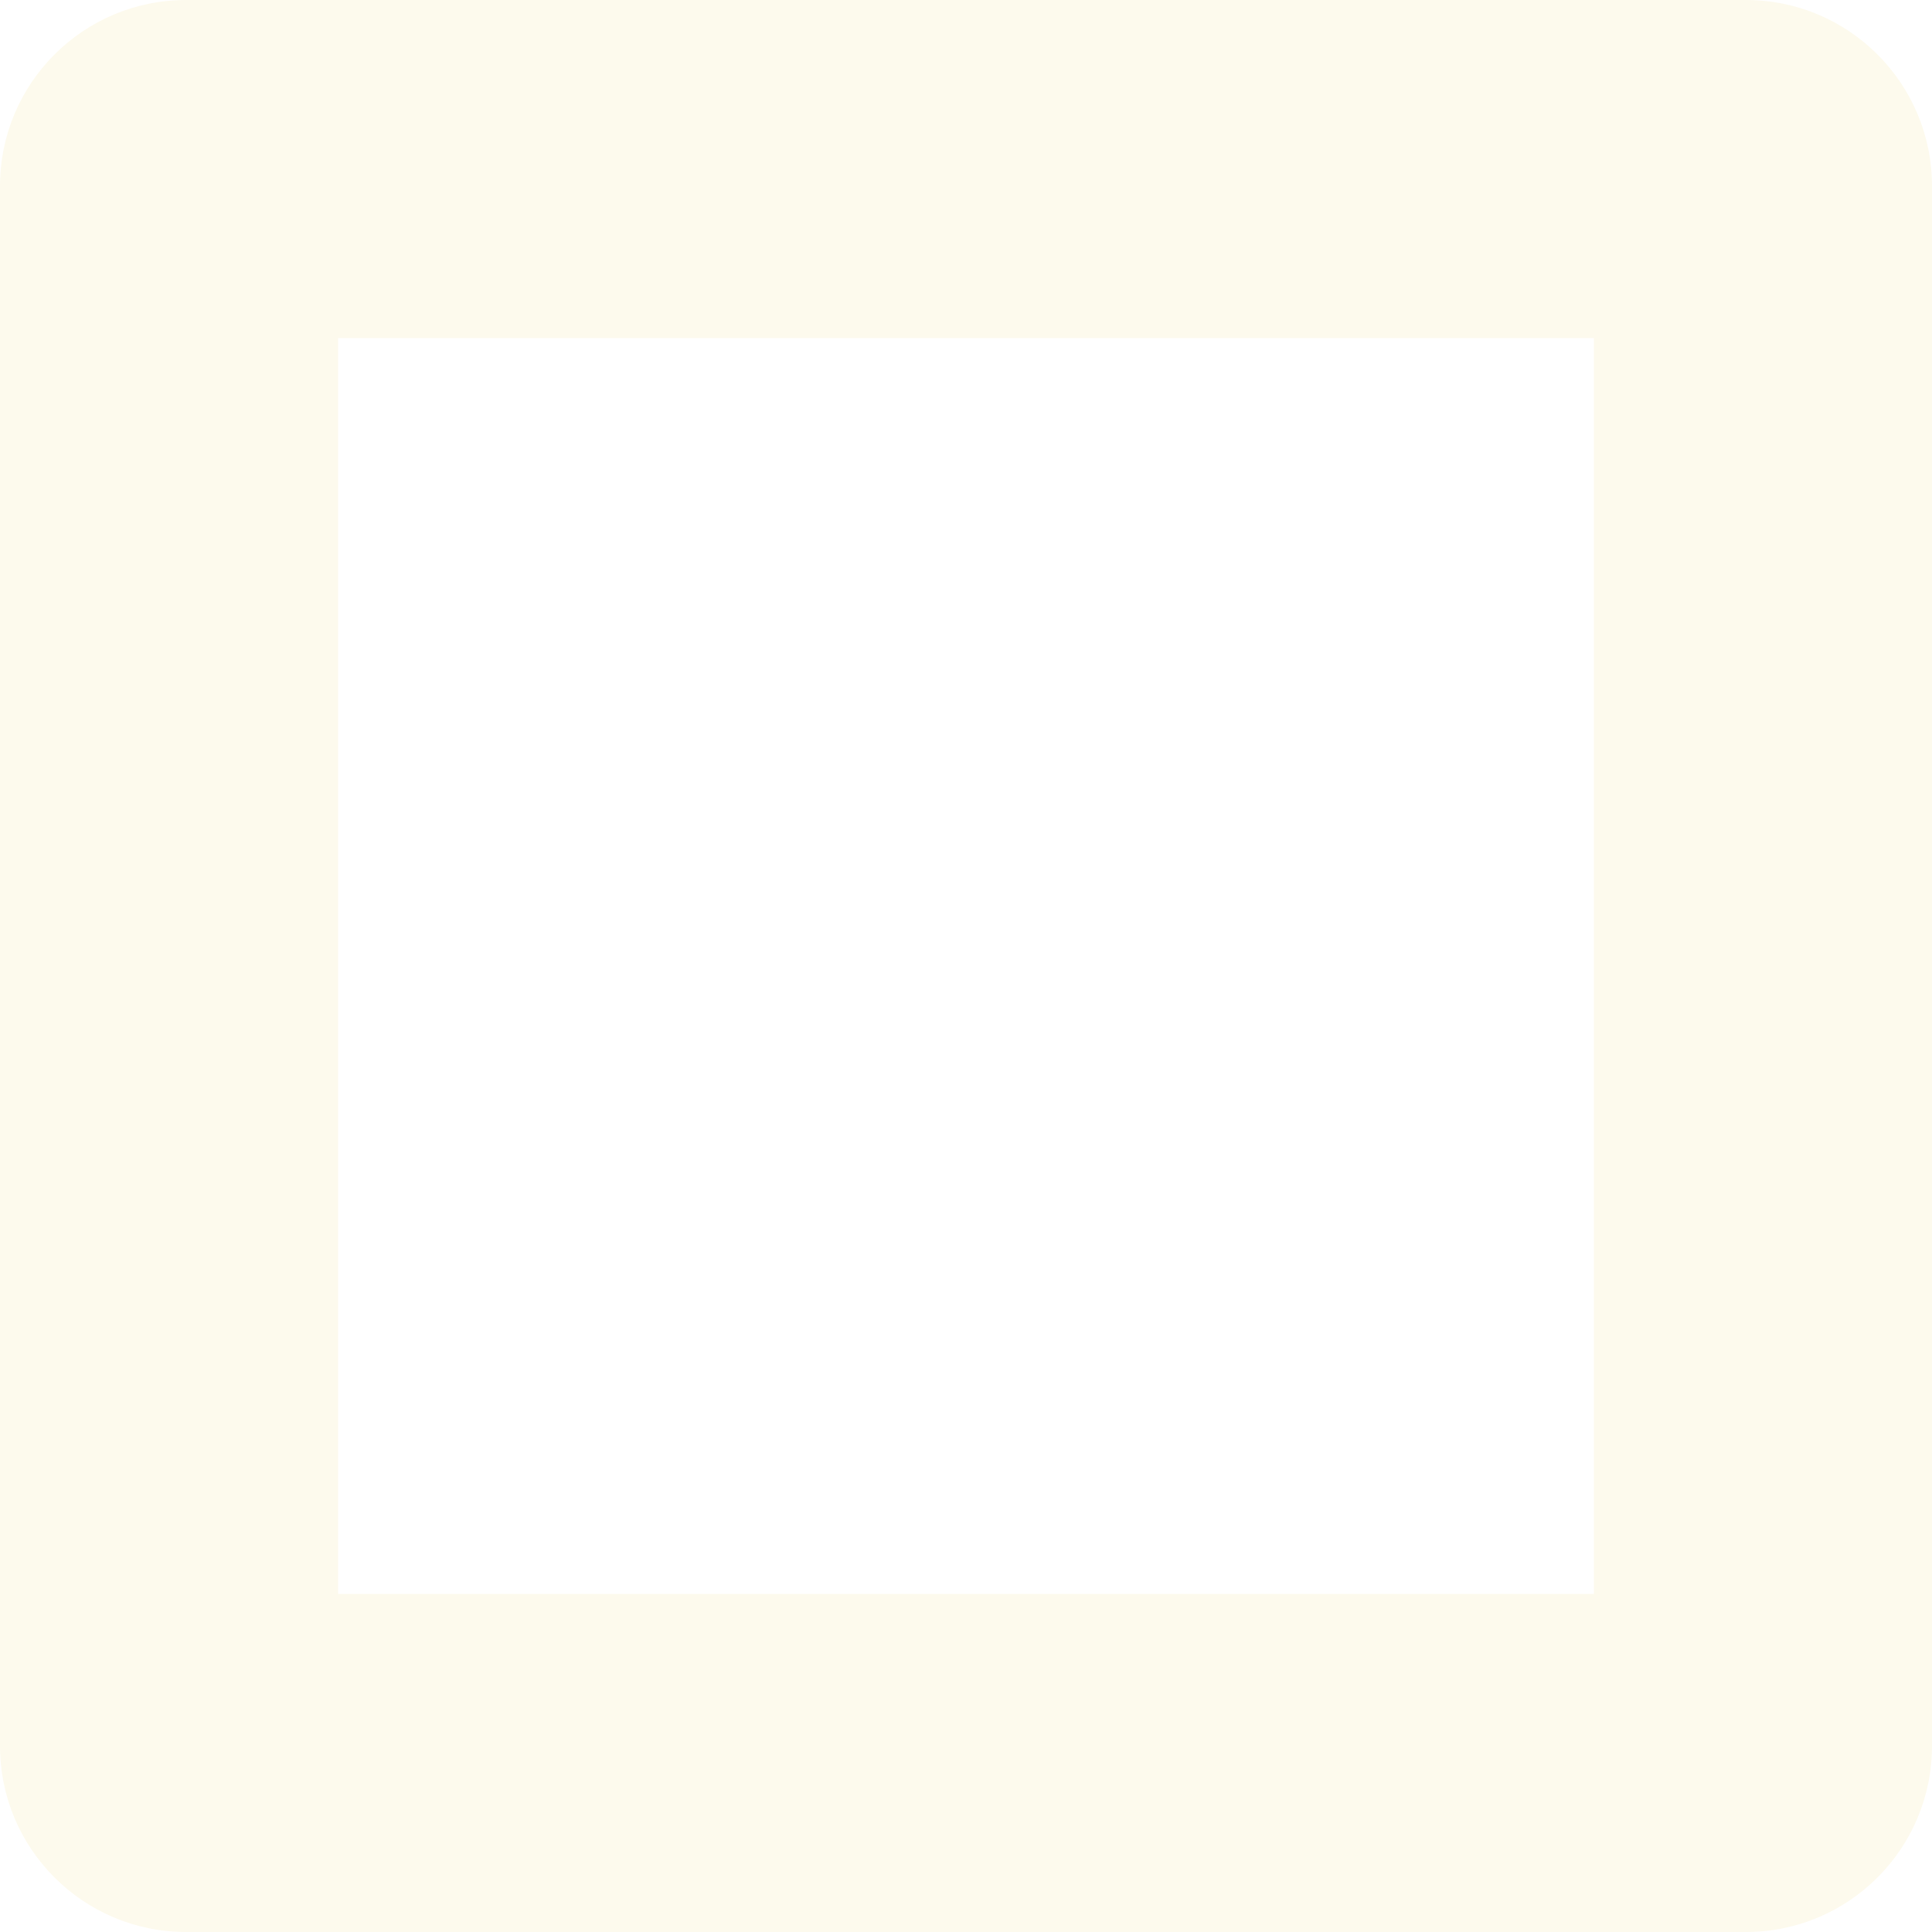
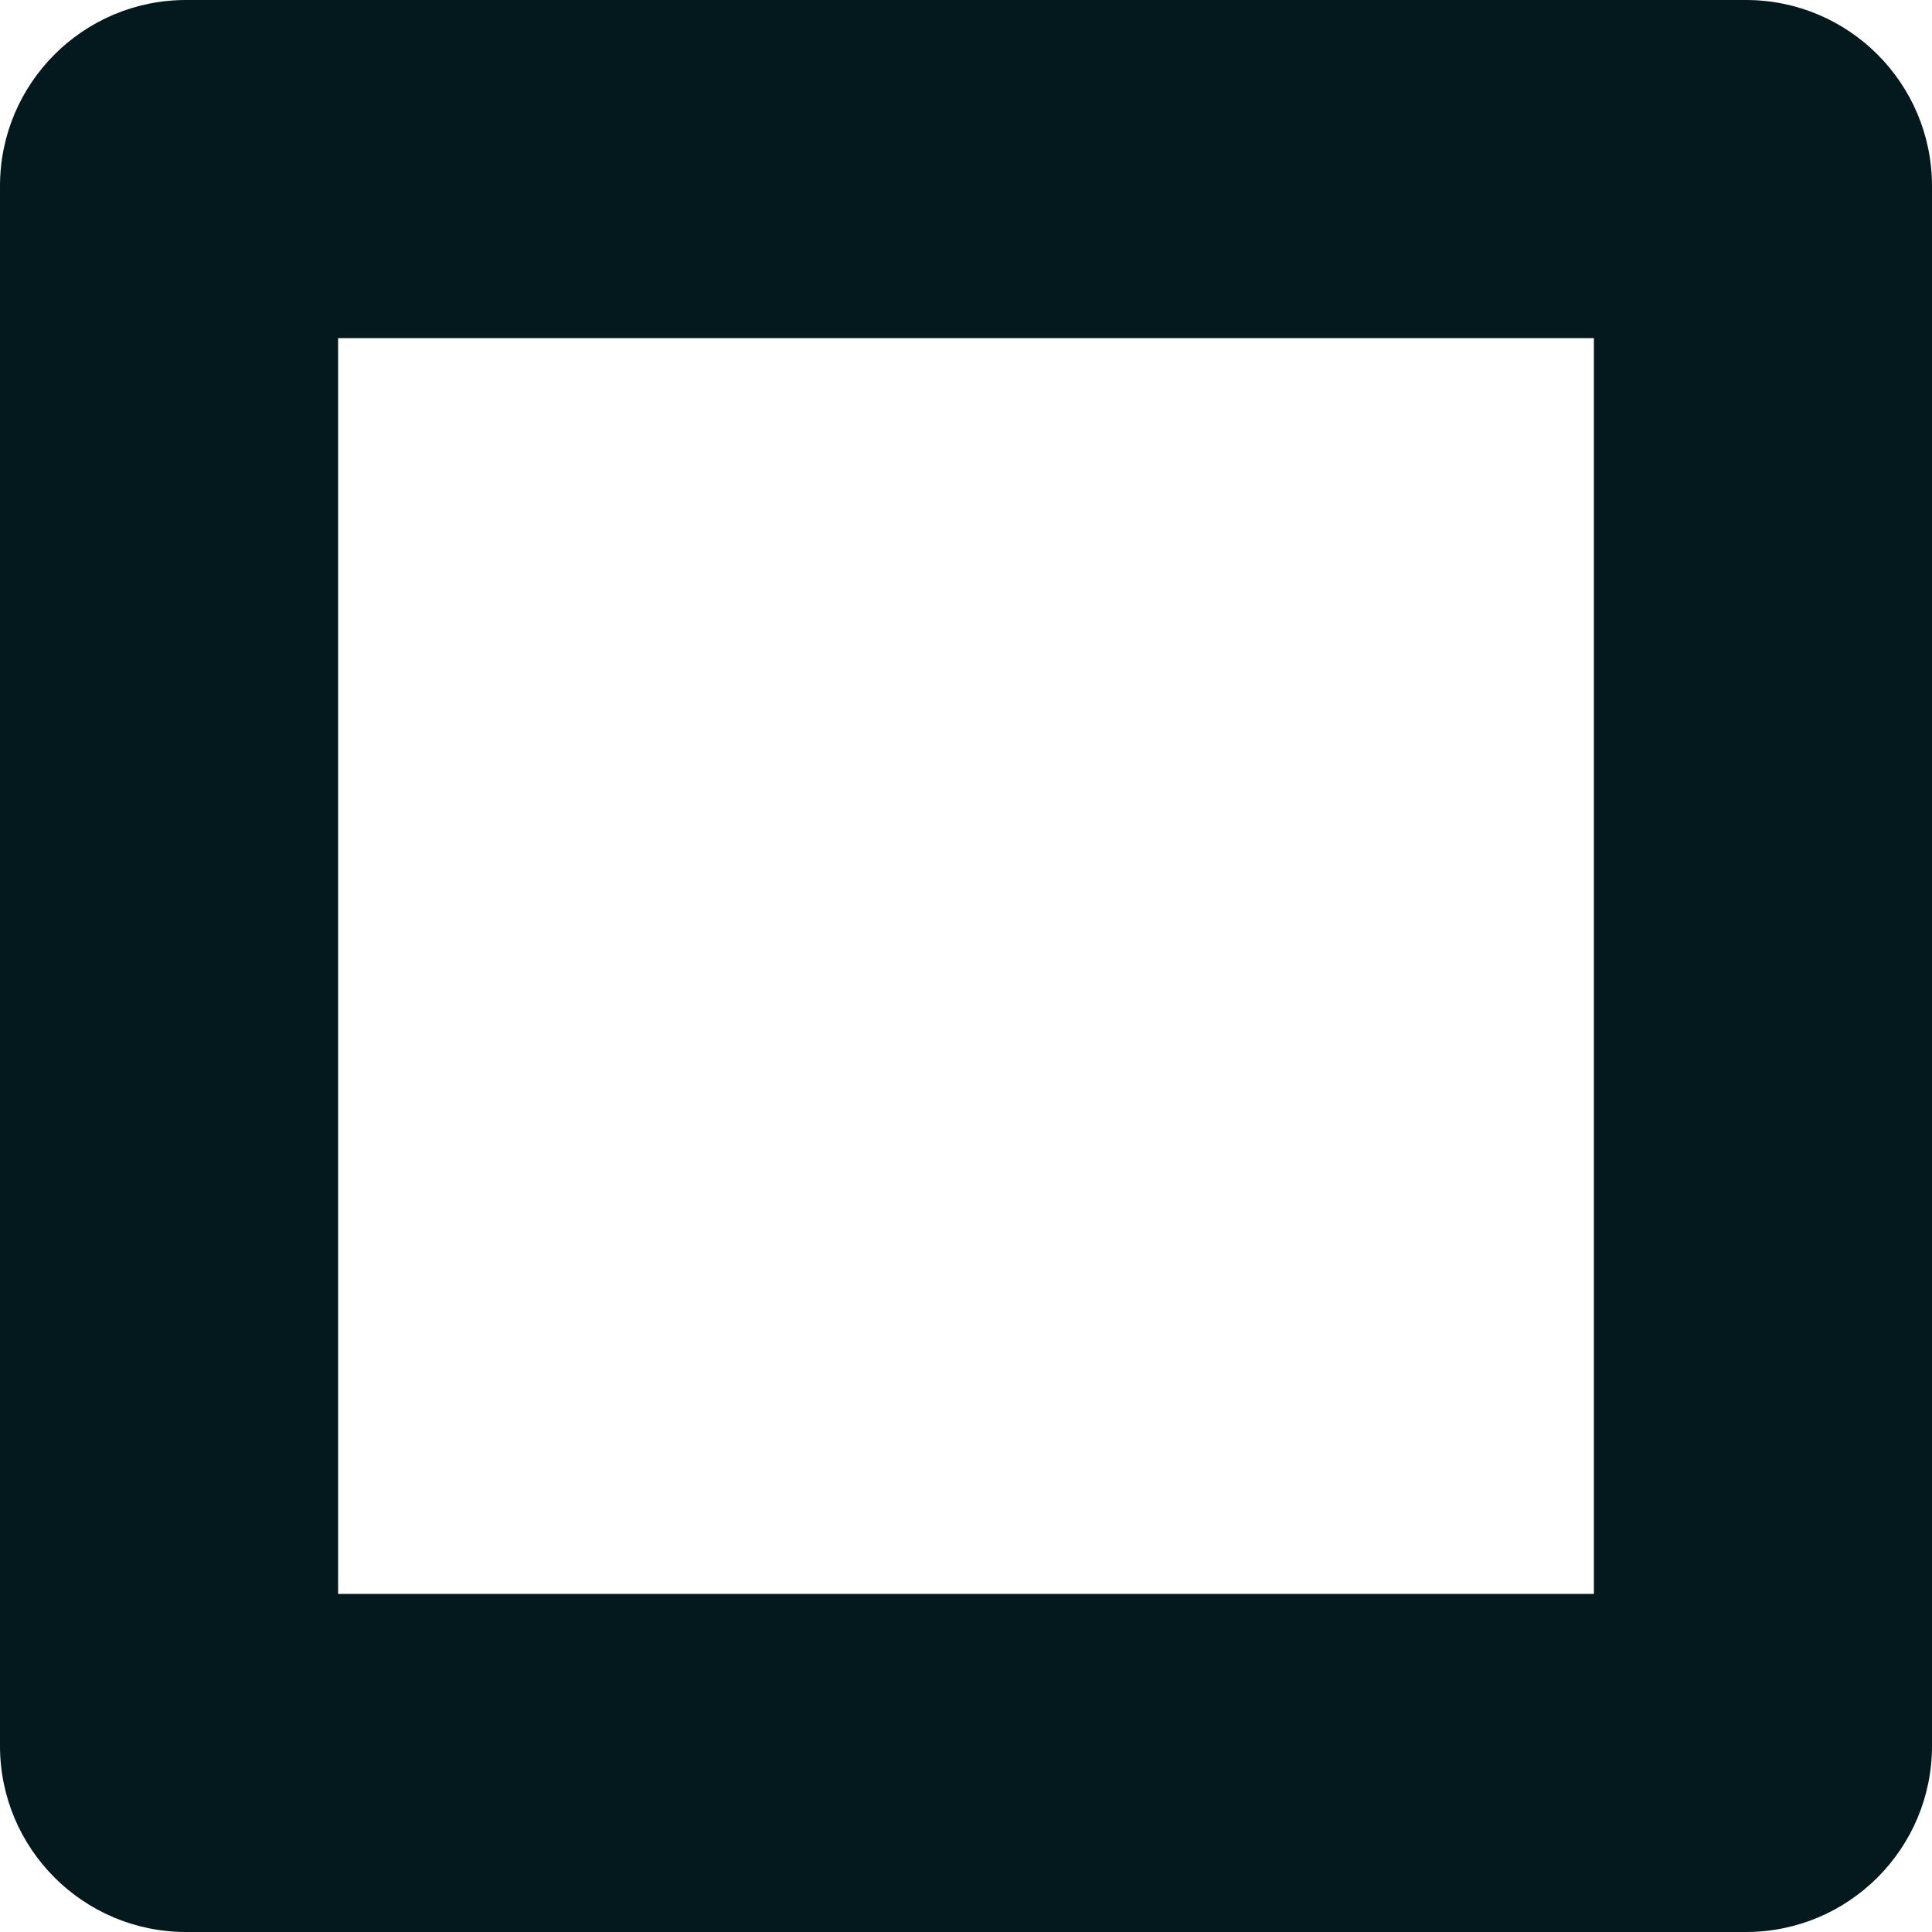
<svg xmlns="http://www.w3.org/2000/svg" version="1.1" x="0px" y="0px" viewBox="0 0 4000 4000" style="enable-background:new 0 0 4000 4000;" xml:space="preserve">
  <style type="text/css">
	.st0{display:none;}
	.st1{display:inline;fill:#E7ECED;}
- 	.st2{display:inline;fill:#fdfaed;}
- 	.st3{display:inline;fill:#a19f97;}
- 	.st4{display:inline;fill:#1e1f1e;}
+ 	.st2{display:inline;fill:#03191e;}
+ 	.st3{display:inline;fill:#32908f;}
+ 	.st4{display:inline;fill:#dfe0e2;}
	.st5{display:inline;fill:#366DB6;}
	.st6{display:inline;fill:#F6F6F6;}
	.st7{display:inline;}
- 	.st8{fill:#fdfaed;}
+ 	.st8{fill:#03191e;}
</style>
  <g id="Main" class="st0">
    <path class="st1" d="M1772.9,2255.66l-158.15,158.14l158.15,158.14c26.96,26.97,26.96,70.55,0,97.51   c-13.46,13.45-31.11,20.2-48.76,20.2c-17.66,0-35.32-6.75-48.76-20.2l-206.9-206.9c-26.97-26.96-26.97-70.55,0-97.51l206.9-206.9   c26.9-26.97,70.62-26.97,97.52,0C1799.86,2185.11,1799.86,2228.69,1772.9,2255.66z" />
    <path class="st1" d="M2135.23,2156.84l-137.93,482.75c-8.62,30.34-36.2,50.06-66.27,50.06c-6.28,0-12.62-0.89-18.97-2.61   c-36.62-10.49-57.86-48.69-47.38-85.24l137.93-482.76c10.48-36.62,48.61-57.59,85.24-47.45   C2124.46,2082.08,2145.71,2120.28,2135.23,2156.84z" />
    <path class="st1" d="M2531.51,2462.55l-206.9,206.9c-13.44,13.45-31.1,20.2-48.75,20.2c-17.66,0-35.32-6.75-48.76-20.2   c-26.97-26.97-26.97-70.55,0-97.51l158.14-158.14l-158.14-158.14c-26.97-26.97-26.97-70.56,0-97.52c26.9-26.97,70.61-26.97,97.51,0   l206.9,206.9C2558.48,2392.01,2558.48,2435.59,2531.51,2462.55z" />
    <path class="st1" d="M3152.2,2206.89c-70.9,0-135.45-45.17-155.45-113.17c-20.9-70.97-49.1-112.62-83.86-176.42   c-34-62.41-20.76-140.14,29.52-190.41l111.93-111.93l-255.59-255.58l-111.93,111.93c-50.27,50.27-128,63.51-190.41,29.51   c-63.8-34.76-105.45-62.97-176.41-83.86c-67.93-19.93-113.11-84.48-113.11-155.38v-158.14H1793.1v158.14   c0,70.9-45.17,135.44-113.17,155.44c-70.97,20.9-112.62,49.11-176.42,83.86c-62.41,34-140.14,20.76-190.41-29.51l-111.93-111.93   l-255.59,255.58l111.93,111.93c50.28,50.28,63.52,128,29.52,190.42c-34.76,63.79-62.97,105.44-83.86,176.41   c-19.93,67.93-84.48,113.1-155.38,113.1H689.65v413.8H847.8c70.89,0,135.44,45.17,155.44,113.17   c20.9,70.97,49.1,112.62,83.86,176.41c34,62.42,20.76,140.14-29.52,190.42l-111.93,111.93l255.59,255.58l111.93-111.93   c50.27-50.27,128-63.51,190.41-29.51c63.8,34.76,105.45,62.97,176.42,83.86c67.93,19.93,113.1,84.48,113.1,155.38v158.14h413.79   v-158.14c0-70.9,45.18-135.45,113.18-155.45c70.96-20.89,112.61-49.1,176.41-83.86c62.41-34,140.14-20.75,190.41,29.52   l111.93,111.93l255.59-255.59l-111.93-111.92c-50.27-50.28-63.52-128-29.52-190.42c34.76-63.8,62.97-105.44,83.86-176.41   c19.93-67.93,84.49-113.1,155.38-113.1h158.14v-413.8H3152.2z M2000,3172.41c-418.98,0-758.62-339.64-758.62-758.61   c0-418.98,339.64-758.62,758.62-758.62c418.97,0,758.61,339.64,758.61,758.62C2758.61,2832.77,2418.97,3172.41,2000,3172.41z" />
    <path class="st2" d="M3999.99,653.61v173.98H0v2931.02C0,3891.93,108.07,4000,241.38,4000h3517.23   c133.31,0,241.38-108.07,241.39-241.39V655.17C4000,654.65,4000,654.13,3999.99,653.61z M3310.34,2620.69H3152.2   c-70.89,0-135.45,45.17-155.38,113.1c-20.89,70.97-49.1,112.61-83.86,176.41c-34,62.42-20.75,140.14,29.52,190.42l111.93,111.92   l-255.59,255.59l-111.93-111.93c-50.27-50.27-128-63.52-190.41-29.52c-63.8,34.76-105.45,62.97-176.41,83.86   c-68,20-113.18,84.55-113.18,155.45v158.14H1793.1v-158.14c0-70.9-45.17-135.45-113.1-155.38   c-70.97-20.89-112.62-49.1-176.42-83.86c-62.41-34-140.14-20.76-190.41,29.51l-111.93,111.93l-255.59-255.58l111.93-111.93   c50.28-50.28,63.52-128,29.52-190.42c-34.76-63.79-62.96-105.44-83.86-176.41c-20-68-84.55-113.17-155.44-113.17H689.65v-413.8   h158.14c70.9,0,135.45-45.17,155.38-113.1c20.89-70.97,49.1-112.62,83.86-176.41c34-62.42,20.76-140.14-29.52-190.42   l-111.93-111.93l255.59-255.58l111.93,111.93c50.27,50.27,128,63.51,190.41,29.51c63.8-34.75,105.45-62.96,176.42-83.86   c68-20,113.17-84.54,113.17-155.44v-158.14h413.79v158.14c0,70.9,45.18,135.45,113.11,155.38c70.96,20.89,112.61,49.1,176.41,83.86   c62.41,34,140.14,20.76,190.41-29.51l111.93-111.93l255.59,255.58l-111.93,111.93c-50.28,50.27-63.52,128-29.52,190.41   c34.76,63.8,62.96,105.45,83.86,176.42c20,68,84.55,113.17,155.45,113.17h158.14V2620.69z" />
    <path class="st3" d="M3758.62,0H241.38C108.07,0,0,108.07,0,241.39v586.2h3999.99v-586.2C3999.99,108.07,3891.92,0,3758.62,0z    M551.72,551.72H275.86V275.86h275.86V551.72z M1103.44,551.72H827.58V275.86h275.86V551.72z M1655.17,551.72h-275.86V275.86   h275.86V551.72z" />
    <rect x="275.86" y="275.86" class="st4" width="275.86" height="275.86" />
    <rect x="827.58" y="275.86" class="st4" width="275.86" height="275.86" />
    <rect x="1379.31" y="275.86" class="st4" width="275.86" height="275.86" />
    <path class="st5" d="M1772.9,2255.66l-158.15,158.14l158.15,158.14c26.96,26.97,26.96,70.55,0,97.51   c-13.46,13.45-31.11,20.2-48.76,20.2c-17.66,0-35.32-6.75-48.76-20.2l-206.9-206.9c-26.97-26.96-26.97-70.55,0-97.51l206.9-206.9   c26.9-26.97,70.62-26.97,97.52,0C1799.86,2185.11,1799.86,2228.69,1772.9,2255.66z" />
    <path class="st5" d="M2135.23,2156.84l-137.93,482.75c-8.62,30.34-36.2,50.06-66.27,50.06c-6.28,0-12.62-0.89-18.97-2.61   c-36.62-10.49-57.86-48.69-47.38-85.24l137.93-482.76c10.48-36.62,48.61-57.59,85.24-47.45   C2124.46,2082.08,2145.71,2120.28,2135.23,2156.84z" />
    <path class="st5" d="M2531.51,2365.04c26.97,26.97,26.97,70.55,0,97.51l-206.9,206.9c-13.44,13.45-31.1,20.2-48.75,20.2   c-17.66,0-35.32-6.75-48.76-20.2c-26.97-26.97-26.97-70.55,0-97.51l158.14-158.14l-158.14-158.14c-26.97-26.97-26.97-70.56,0-97.52   c26.9-26.97,70.61-26.97,97.51,0L2531.51,2365.04z" />
    <path class="st6" d="M3152.2,2206.89c-70.9,0-135.45-45.17-155.45-113.17c-20.9-70.97-49.1-112.62-83.86-176.42   c-34-62.41-20.76-140.14,29.52-190.41l111.93-111.93l-255.59-255.58l-111.93,111.93c-50.27,50.27-128,63.51-190.41,29.51   c-63.8-34.76-105.45-62.97-176.41-83.86c-67.93-19.93-113.11-84.48-113.11-155.38v-158.14H1793.1v158.14   c0,70.9-45.17,135.44-113.17,155.44c-70.97,20.9-112.62,49.11-176.42,83.86c-62.41,34-140.14,20.76-190.41-29.51l-111.93-111.93   l-255.59,255.58l111.93,111.93c50.28,50.28,63.52,128,29.52,190.42c-34.76,63.79-62.97,105.44-83.86,176.41   c-19.93,67.93-84.48,113.1-155.38,113.1H689.65v413.8H847.8c70.89,0,135.44,45.17,155.44,113.17   c20.9,70.97,49.1,112.62,83.86,176.41c34,62.42,20.76,140.14-29.52,190.42l-111.93,111.93l255.59,255.58l111.93-111.93   c50.27-50.27,128-63.51,190.41-29.51c63.8,34.76,105.45,62.97,176.42,83.86c67.93,19.93,113.1,84.48,113.1,155.38v158.14h413.79   v-158.14c0-70.9,45.18-135.45,113.18-155.45c70.96-20.89,112.61-49.1,176.41-83.86c62.41-34,140.14-20.75,190.41,29.52   l111.93,111.93l255.59-255.59l-111.93-111.92c-50.27-50.28-63.52-128-29.52-190.42c34.76-63.8,62.97-105.44,83.86-176.41   c19.93-67.93,84.49-113.1,155.38-113.1h158.14v-413.8H3152.2z M2000,3172.41c-418.98,0-758.62-339.64-758.62-758.61   c0-418.98,339.64-758.62,758.62-758.62c418.97,0,758.61,339.64,758.61,758.62C2758.61,2832.77,2418.97,3172.41,2000,3172.41z" />
    <path class="st3" d="M2000,1655.18c-418.98,0-758.62,339.64-758.62,758.62c0,418.97,339.64,758.61,758.62,758.61   c418.97,0,758.61-339.64,758.61-758.61C2758.61,1994.82,2418.97,1655.18,2000,1655.18z M1772.9,2571.94   c26.96,26.97,26.96,70.55,0,97.51c-13.46,13.45-31.11,20.2-48.76,20.2c-17.66,0-35.32-6.75-48.76-20.2l-206.9-206.9   c-26.97-26.96-26.97-70.55,0-97.51l206.9-206.9c26.9-26.97,70.62-26.97,97.52,0c26.96,26.97,26.96,70.55,0,97.52l-158.15,158.14   L1772.9,2571.94z M2135.23,2156.84l-137.93,482.75c-8.62,30.34-36.2,50.06-66.27,50.06c-6.28,0-12.62-0.89-18.97-2.61   c-36.62-10.49-57.86-48.69-47.38-85.24l137.93-482.76c10.48-36.62,48.61-57.59,85.24-47.45   C2124.46,2082.08,2145.71,2120.28,2135.23,2156.84z M2531.51,2462.55l-206.9,206.9c-13.44,13.45-31.1,20.2-48.75,20.2   c-17.66,0-35.32-6.75-48.76-20.2c-26.97-26.97-26.97-70.55,0-97.51l158.14-158.14l-158.14-158.14c-26.97-26.97-26.97-70.56,0-97.52   c26.9-26.97,70.61-26.97,97.51,0l206.9,206.9C2558.48,2392.01,2558.48,2435.59,2531.51,2462.55z" />
    <path class="st4" d="M1772.9,2255.66l-158.15,158.14l158.15,158.14c26.96,26.97,26.96,70.55,0,97.51   c-13.46,13.45-31.11,20.2-48.76,20.2c-17.66,0-35.32-6.75-48.76-20.2l-206.9-206.9c-26.97-26.96-26.97-70.55,0-97.51l206.9-206.9   c26.9-26.97,70.62-26.97,97.52,0C1799.86,2185.11,1799.86,2228.69,1772.9,2255.66z" />
    <path class="st4" d="M2135.23,2156.84l-137.93,482.75c-8.62,30.34-36.2,50.06-66.27,50.06c-6.28,0-12.62-0.89-18.97-2.61   c-36.62-10.49-57.86-48.69-47.38-85.24l137.93-482.76c10.48-36.62,48.61-57.59,85.24-47.45   C2124.46,2082.08,2145.71,2120.28,2135.23,2156.84z" />
    <path class="st4" d="M2531.51,2462.55l-206.9,206.9c-13.44,13.45-31.1,20.2-48.75,20.2c-17.66,0-35.32-6.75-48.76-20.2   c-26.97-26.97-26.97-70.55,0-97.51l158.14-158.14l-158.14-158.14c-26.97-26.97-26.97-70.56,0-97.52c26.9-26.97,70.61-26.97,97.51,0   l206.9,206.9C2558.48,2392.01,2558.48,2435.59,2531.51,2462.55z" />
  </g>
  <g id="Quitter" class="st0">
    <g class="st7">
      <path class="st8" d="M3887.46,1174.77c70.65-66,111.26-158.28,112.52-254.96c1.01-96.8-37.84-189.83-107.11-257.47l-480.5-469.81    c-67.26-65.75-157.9-102.08-252.19-100.95c-94.04,1.13-183.67,39.48-249.17,106.86l-904.79,927.42l-892.1-929.31    c-70.28-73.29-166.58-115.54-268.03-117.55c-101.45-2.14-199.64,36.33-272.68,106.61l-464.53,446.3    C38.97,698.92-0.25,791.45,0,888.38c0.25,96.8,39.98,189.21,110.13,255.96l973.81,926.29l-862.18,883.55    c-131.5,134.64-134.64,348.74-7.29,487.66l335.67,364.71c63.99,69.9,153.12,110.76,247.67,114.28    c94.41,3.52,186.44-30.68,255.46-95.42l945.65-884.43l922.65,877.51c68.52,65.25,159.91,100.2,254.45,97.05    c94.54-2.64,183.93-43.25,248.8-112.52l338.31-361.69c128.48-137.91,127.48-352.01-2.89-487.79l-839.8-875.5L3887.46,1174.77z" />
    </g>
  </g>
  <g id="Reduire" class="st0">
    <path class="st2" d="M0,2284.82v-569.64c0-212.78,172.49-385.26,385.26-385.26h3229.47c212.78,0,385.26,172.49,385.26,385.26   v569.64c0,212.78-172.49,385.26-385.26,385.26H385.26C172.49,2670.08,0,2497.59,0,2284.82z" />
  </g>
  <g id="Agrandir">
    <g>
      <path class="st8" d="M3300,700v2600H700V700H3300 M3614.73,0H385.27C172.49,0,0,172.49,0,385.27v3229.47    C0,3827.51,172.49,4000,385.27,4000h3229.47c212.78,0,385.27-172.49,385.27-385.27V385.27C4000,172.49,3827.51,0,3614.73,0    L3614.73,0z" />
    </g>
  </g>
</svg>
